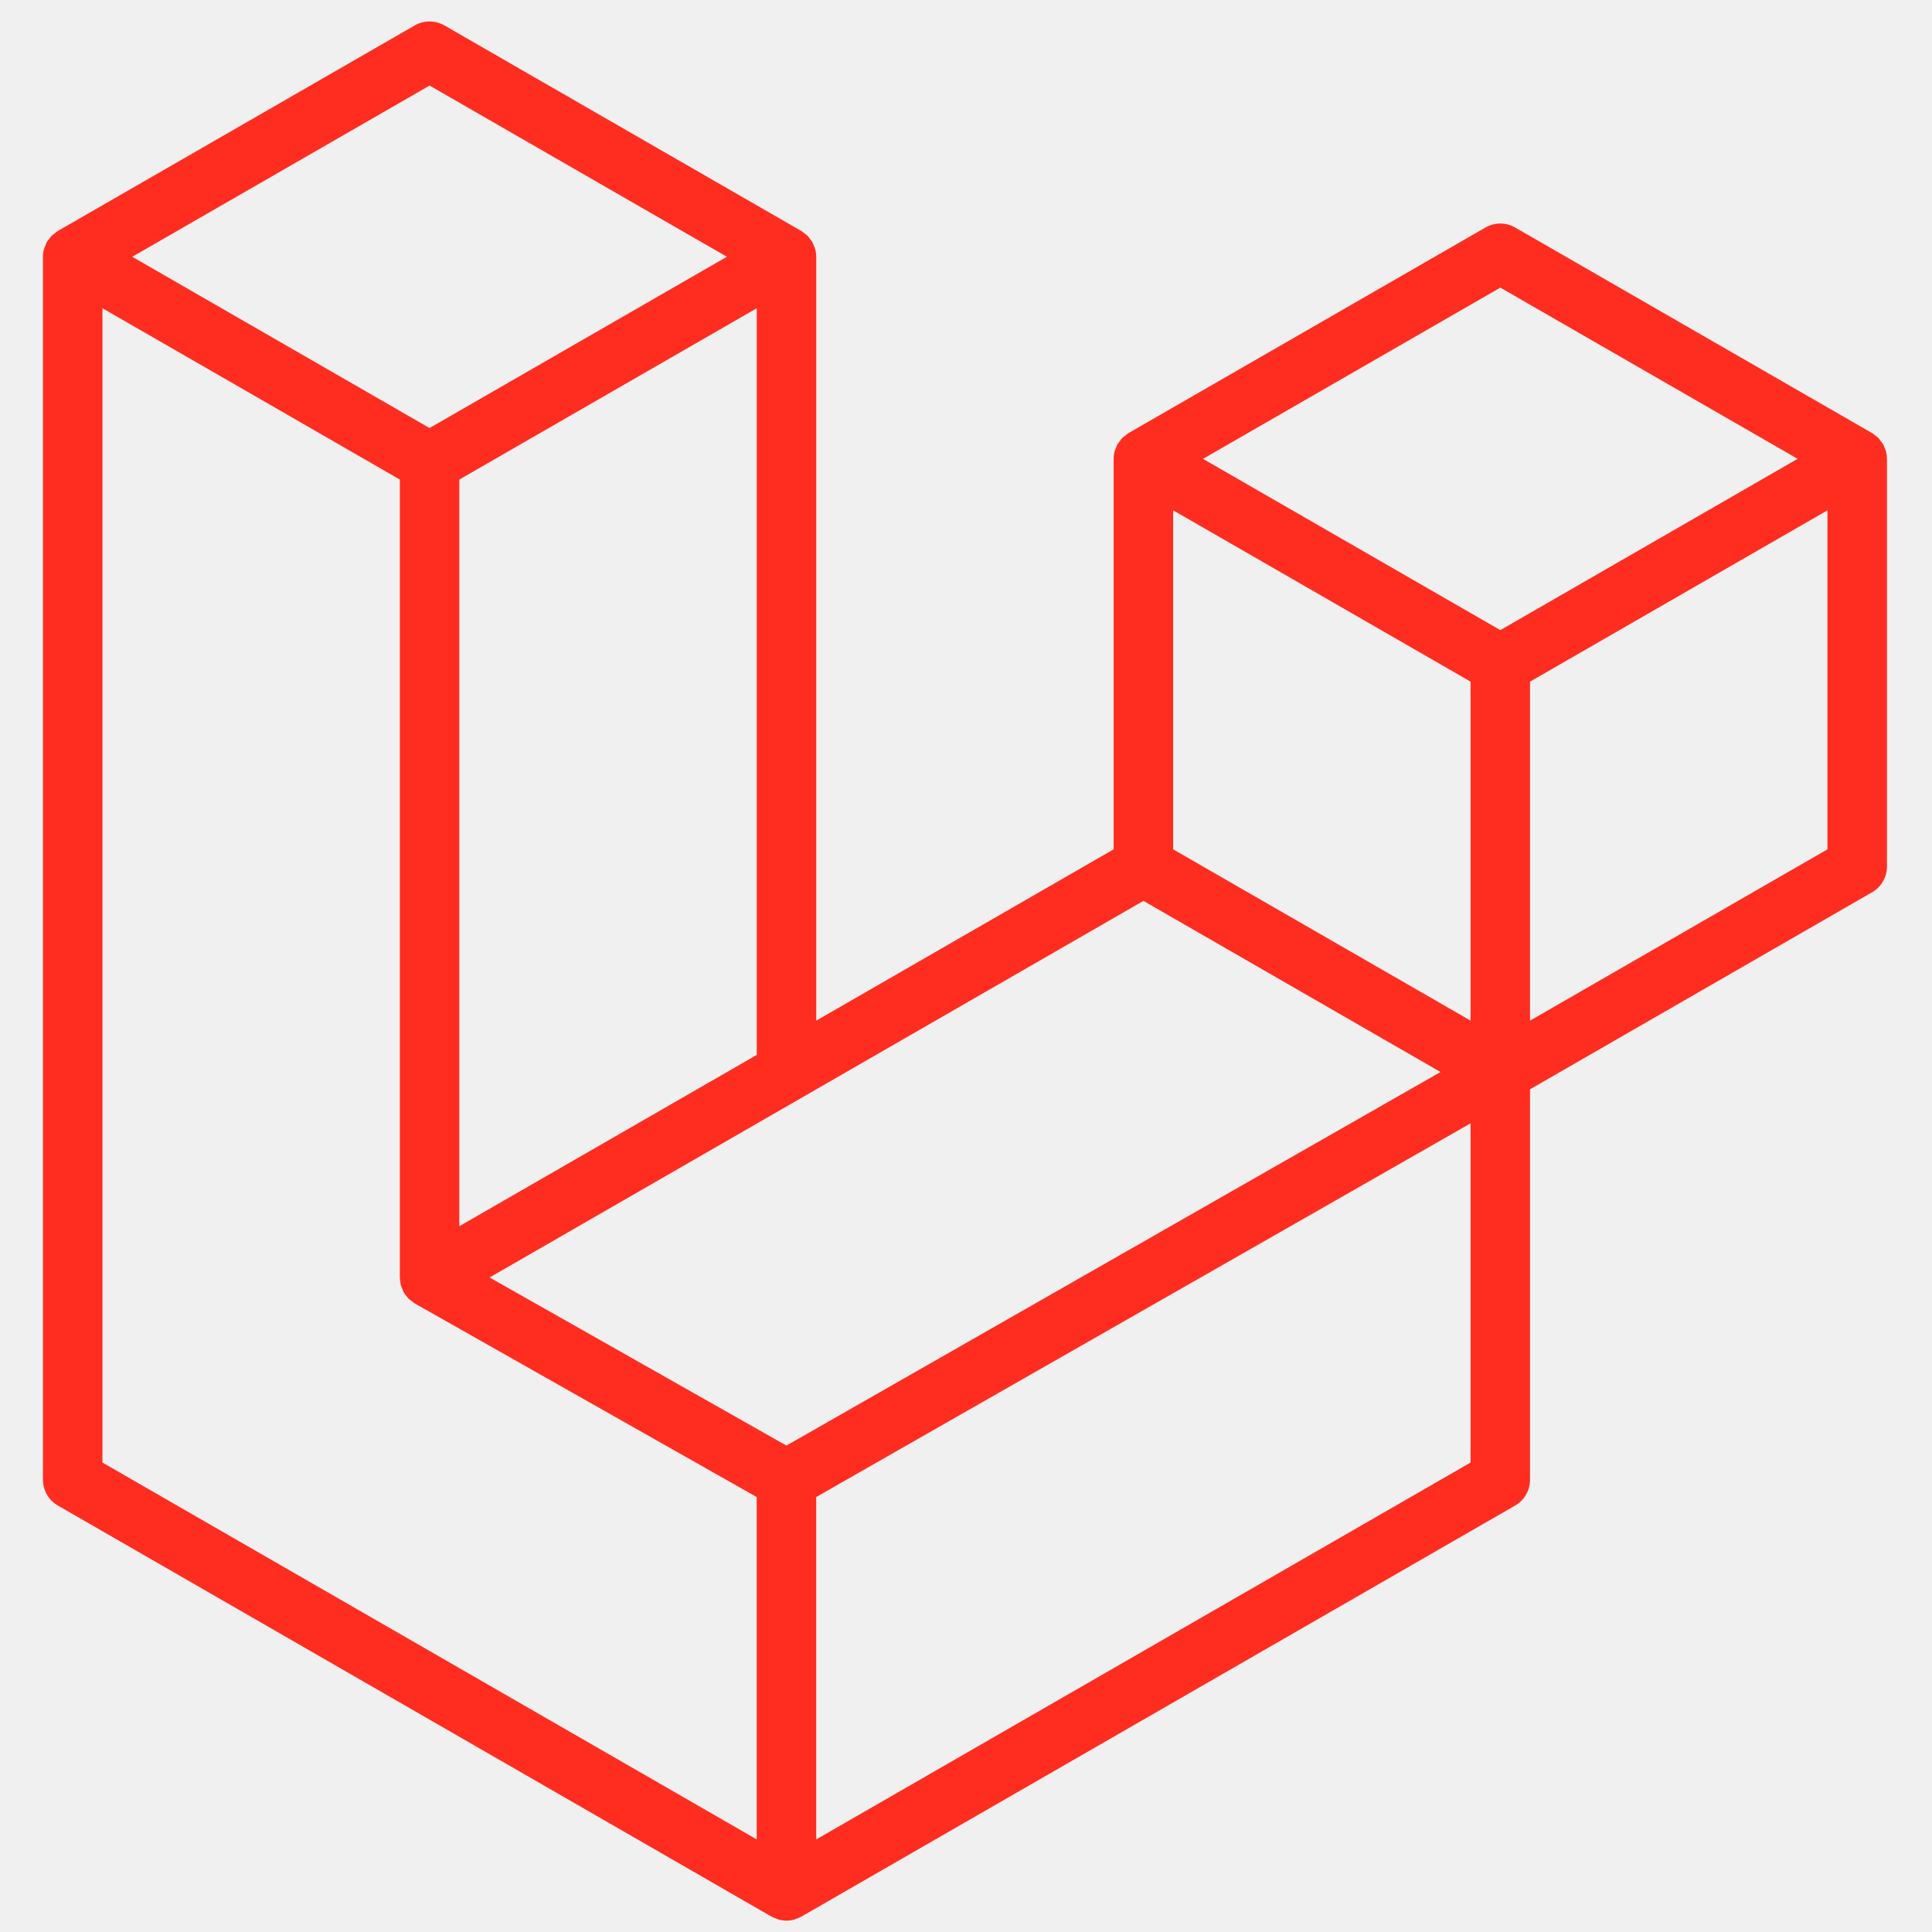
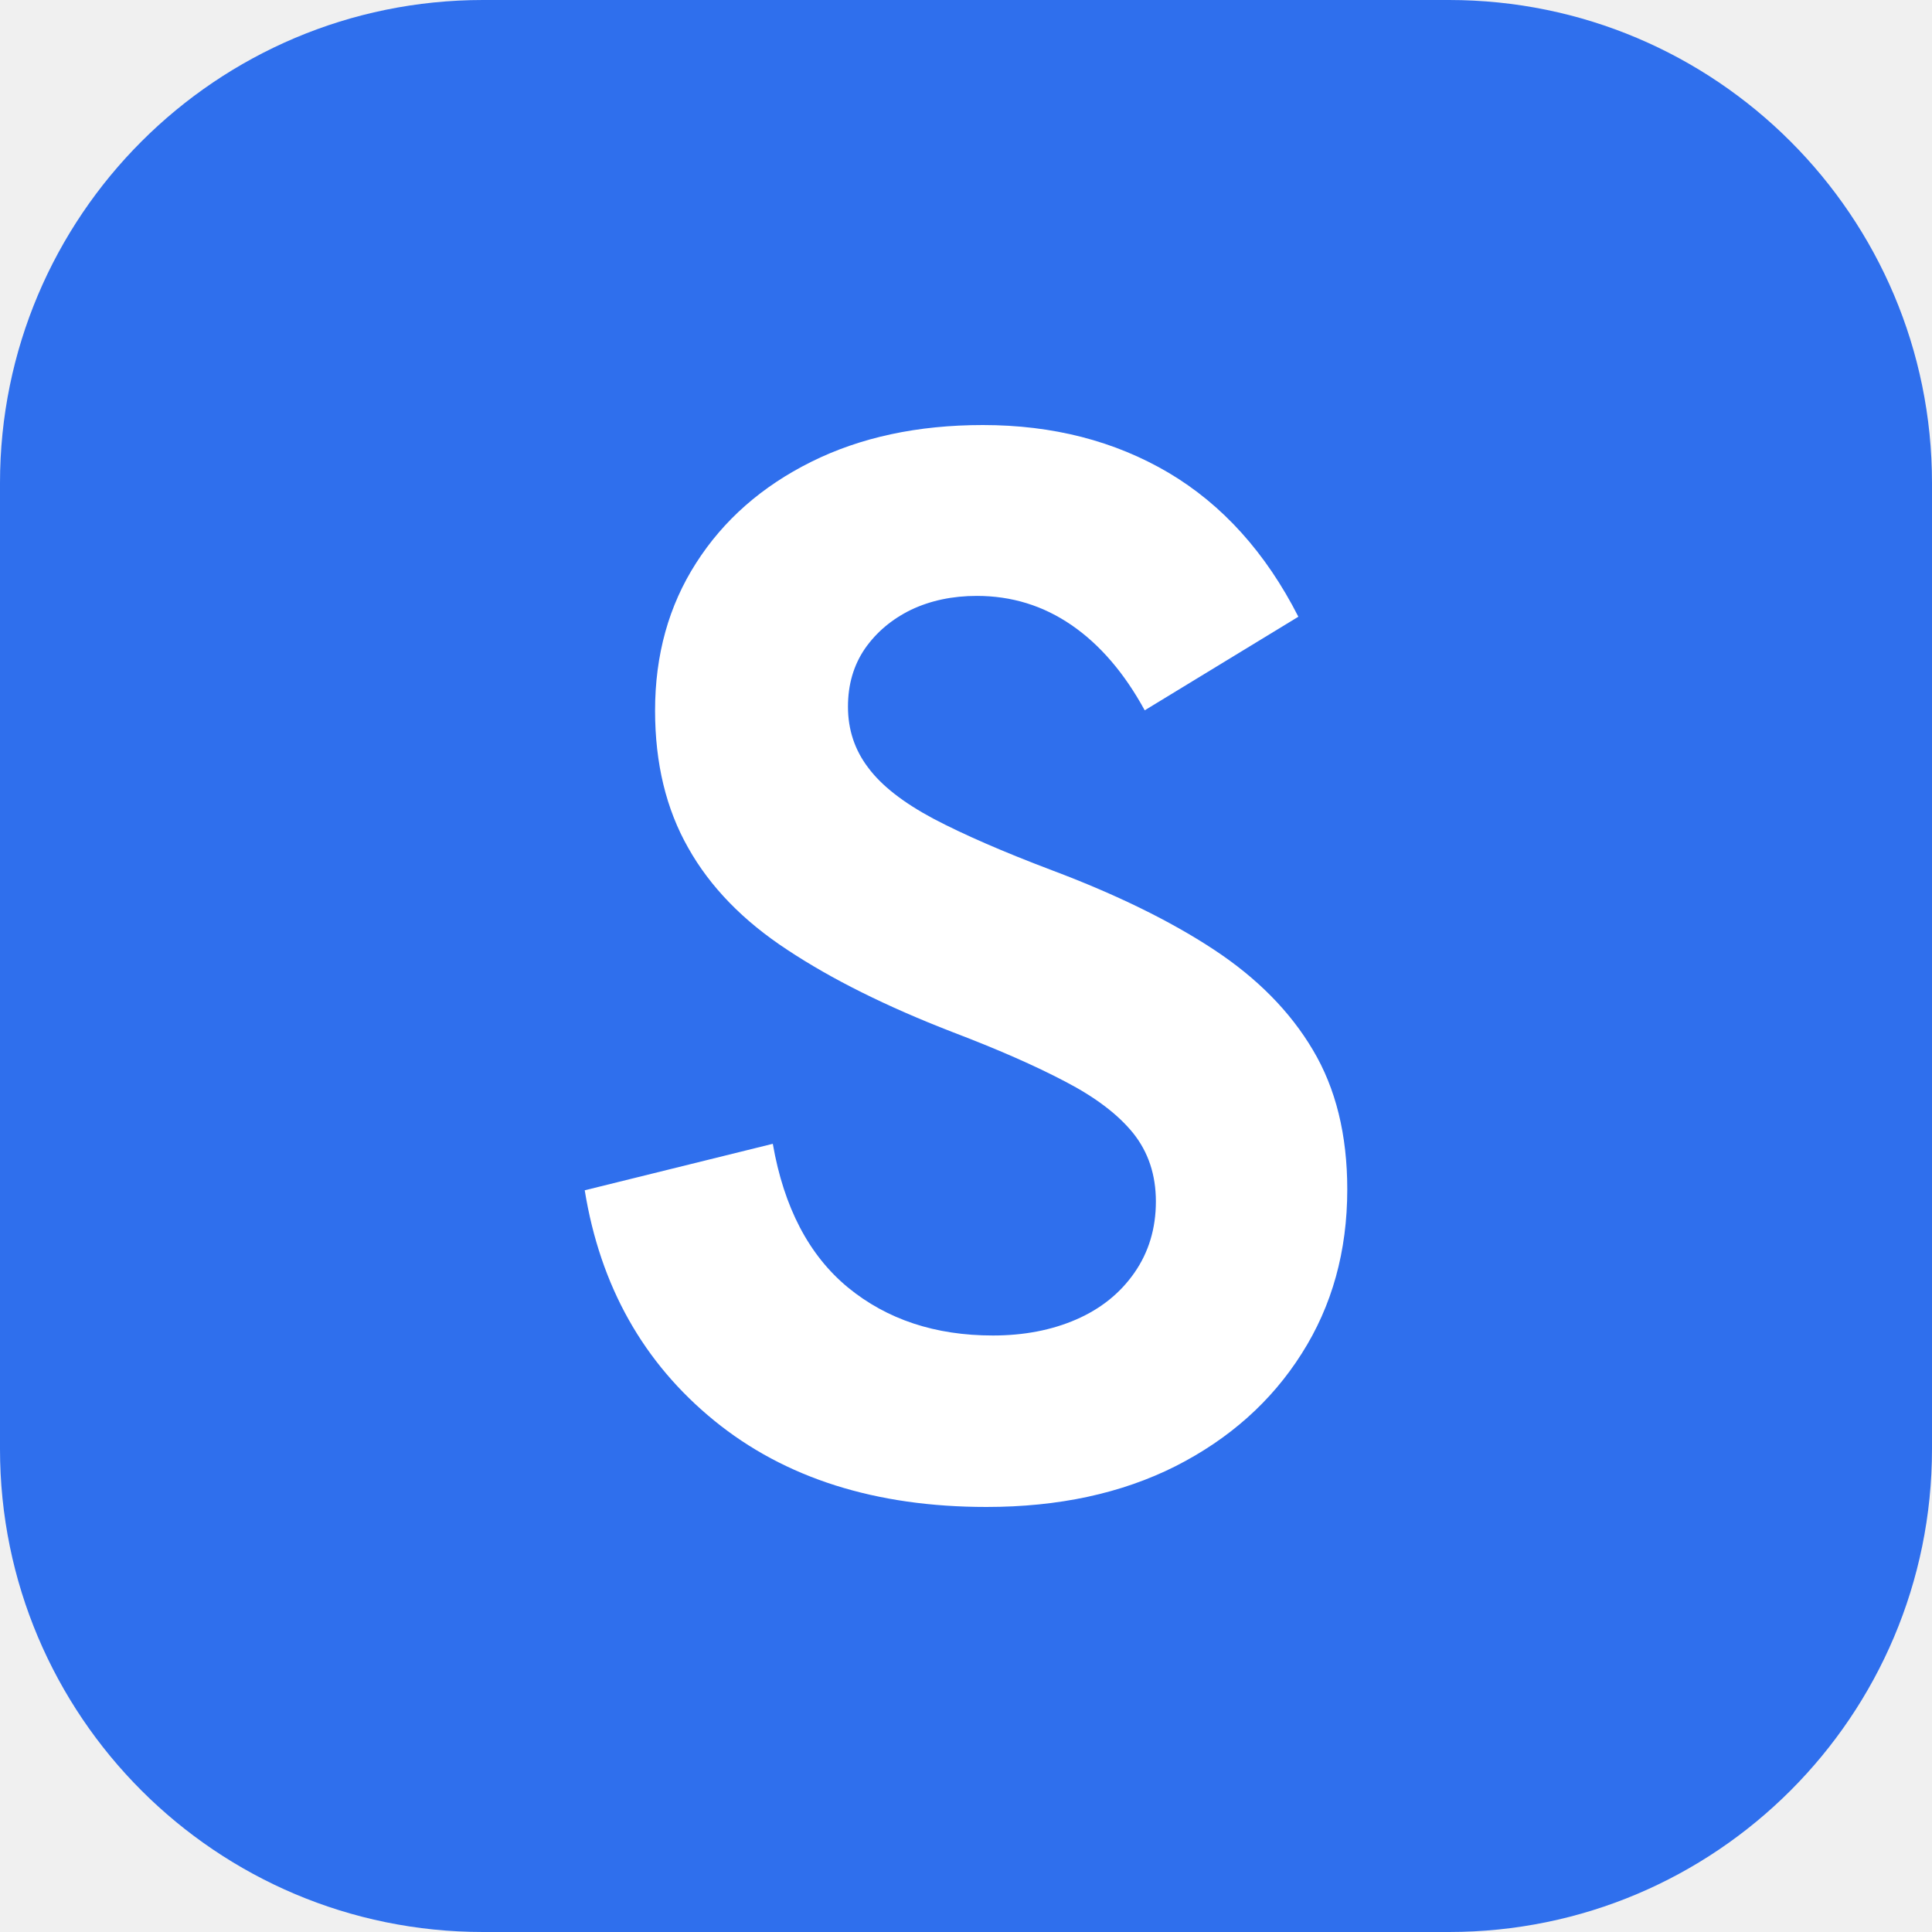
- <svg xmlns="http://www.w3.org/2000/svg" width="166" height="166" viewBox="0 0 166 166" fill="none">
-   <path fill-rule="evenodd" clip-rule="evenodd" d="M162.041 38.759C162.099 38.977 162.129 39.201 162.13 39.426V74.452C162.13 74.902 162.011 75.344 161.786 75.733C161.561 76.122 161.237 76.444 160.847 76.668L131.462 93.594V127.141C131.462 128.054 130.977 128.897 130.186 129.357L68.847 164.683C68.707 164.763 68.554 164.814 68.401 164.868C68.343 164.887 68.289 164.922 68.228 164.938C67.8 165.051 67.349 165.051 66.92 164.938C66.85 164.919 66.786 164.881 66.719 164.855C66.579 164.804 66.432 164.76 66.298 164.683L4.972 129.357C4.583 129.133 4.259 128.81 4.034 128.421C3.808 128.032 3.69 127.591 3.689 127.141L3.689 22.063C3.689 21.834 3.721 21.61 3.779 21.393C3.798 21.32 3.843 21.253 3.868 21.179C3.916 21.045 3.961 20.908 4.031 20.783C4.079 20.7 4.149 20.633 4.206 20.557C4.28 20.454 4.347 20.349 4.433 20.26C4.506 20.186 4.602 20.132 4.685 20.068C4.778 19.992 4.861 19.909 4.966 19.848L35.633 2.185C36.022 1.961 36.462 1.844 36.91 1.844C37.358 1.844 37.798 1.961 38.186 2.185L68.851 19.848H68.857C68.959 19.912 69.045 19.992 69.138 20.065C69.221 20.129 69.313 20.186 69.387 20.257C69.476 20.349 69.54 20.454 69.616 20.557C69.671 20.633 69.744 20.7 69.789 20.783C69.862 20.911 69.904 21.045 69.955 21.179C69.98 21.253 70.025 21.32 70.044 21.396C70.103 21.614 70.133 21.838 70.133 22.063V87.694L95.686 72.974V39.423C95.686 39.2 95.718 38.973 95.775 38.759C95.798 38.683 95.839 38.615 95.865 38.542C95.916 38.408 95.96 38.271 96.031 38.146C96.079 38.063 96.149 37.996 96.203 37.92C96.279 37.818 96.343 37.712 96.433 37.623C96.506 37.549 96.599 37.495 96.681 37.431C96.777 37.355 96.86 37.272 96.962 37.211L127.633 19.548C128.021 19.324 128.461 19.206 128.91 19.206C129.358 19.206 129.798 19.324 130.186 19.548L160.85 37.211C160.959 37.275 161.042 37.355 161.137 37.428C161.217 37.492 161.31 37.549 161.383 37.62C161.473 37.712 161.536 37.818 161.613 37.92C161.67 37.996 161.741 38.063 161.785 38.146C161.859 38.271 161.9 38.408 161.951 38.542C161.98 38.615 162.021 38.683 162.041 38.759ZM157.018 72.974V43.848L146.287 50.028L131.462 58.568V87.694L157.021 72.974H157.018ZM126.354 125.663V96.518L111.771 104.85L70.13 128.626V158.046L126.354 125.663ZM8.801 26.485V125.663L65.018 158.043V128.629L35.649 112L35.64 111.994L35.627 111.988C35.528 111.93 35.445 111.847 35.353 111.777C35.273 111.713 35.18 111.662 35.11 111.592L35.104 111.582C35.021 111.502 34.963 111.403 34.893 111.314C34.829 111.228 34.753 111.154 34.702 111.065L34.699 111.055C34.641 110.96 34.606 110.845 34.565 110.736C34.523 110.64 34.469 110.551 34.443 110.449C34.411 110.328 34.405 110.197 34.392 110.072C34.379 109.976 34.354 109.881 34.354 109.785V109.778V41.205L19.532 32.662L8.801 26.485ZM36.913 7.35L11.364 22.063L36.907 36.777L62.453 22.06L36.907 7.35H36.913ZM50.2 99.174L65.022 90.637V26.485L54.291 32.665L39.466 41.205V105.357L50.2 99.174ZM128.91 24.713L103.363 39.426L128.91 54.14L154.453 39.423L128.91 24.713ZM126.354 58.568L111.529 50.028L100.798 43.848V72.974L115.619 81.511L126.354 87.694V58.568ZM67.571 124.205L105.042 102.803L123.772 92.109L98.245 77.405L68.854 94.334L42.066 109.762L67.571 124.205Z" fill="#FF2D20" />
+ <svg xmlns="http://www.w3.org/2000/svg" viewBox="0 0 64 64">
+   <rect width="64" height="64" rx="16" fill="#2f6fed" />
+   <path fill="#fff" d="M32.68 49.92Q27.17 49.92 23.66 47.06Q20.14 44.19 19.37 39.43L25.6 37.89Q26.15 41.05 28.09 42.65Q30.03 44.24 32.89 44.24Q34.43 44.24 35.65 43.71Q36.87 43.18 37.58 42.16Q38.29 41.14 38.29 39.8Q38.29 38.48 37.54 37.54Q36.79 36.61 35.29 35.83Q33.79 35.04 31.53 34.18Q28.28 32.92 26.09 31.47Q23.89 30.03 22.8 28.09Q21.7 26.16 21.7 23.54Q21.7 20.77 23.06 18.65Q24.42 16.52 26.87 15.3Q29.32 14.08 32.56 14.08Q36.03 14.08 38.71 15.66Q41.39 17.25 43.01 20.43L37.92 23.53Q36.91 21.68 35.5 20.71Q34.09 19.74 32.36 19.74Q31.15 19.74 30.18 20.2Q29.22 20.67 28.65 21.49Q28.09 22.31 28.09 23.41Q28.09 24.55 28.76 25.43Q29.42 26.32 30.92 27.12Q32.42 27.91 34.85 28.83Q38.04 30.03 40.2 31.45Q42.36 32.87 43.49 34.78Q44.63 36.69 44.63 39.4Q44.63 42.47 43.12 44.84Q41.62 47.21 38.94 48.57Q36.26 49.92 32.68 49.92Z" />
</svg>
